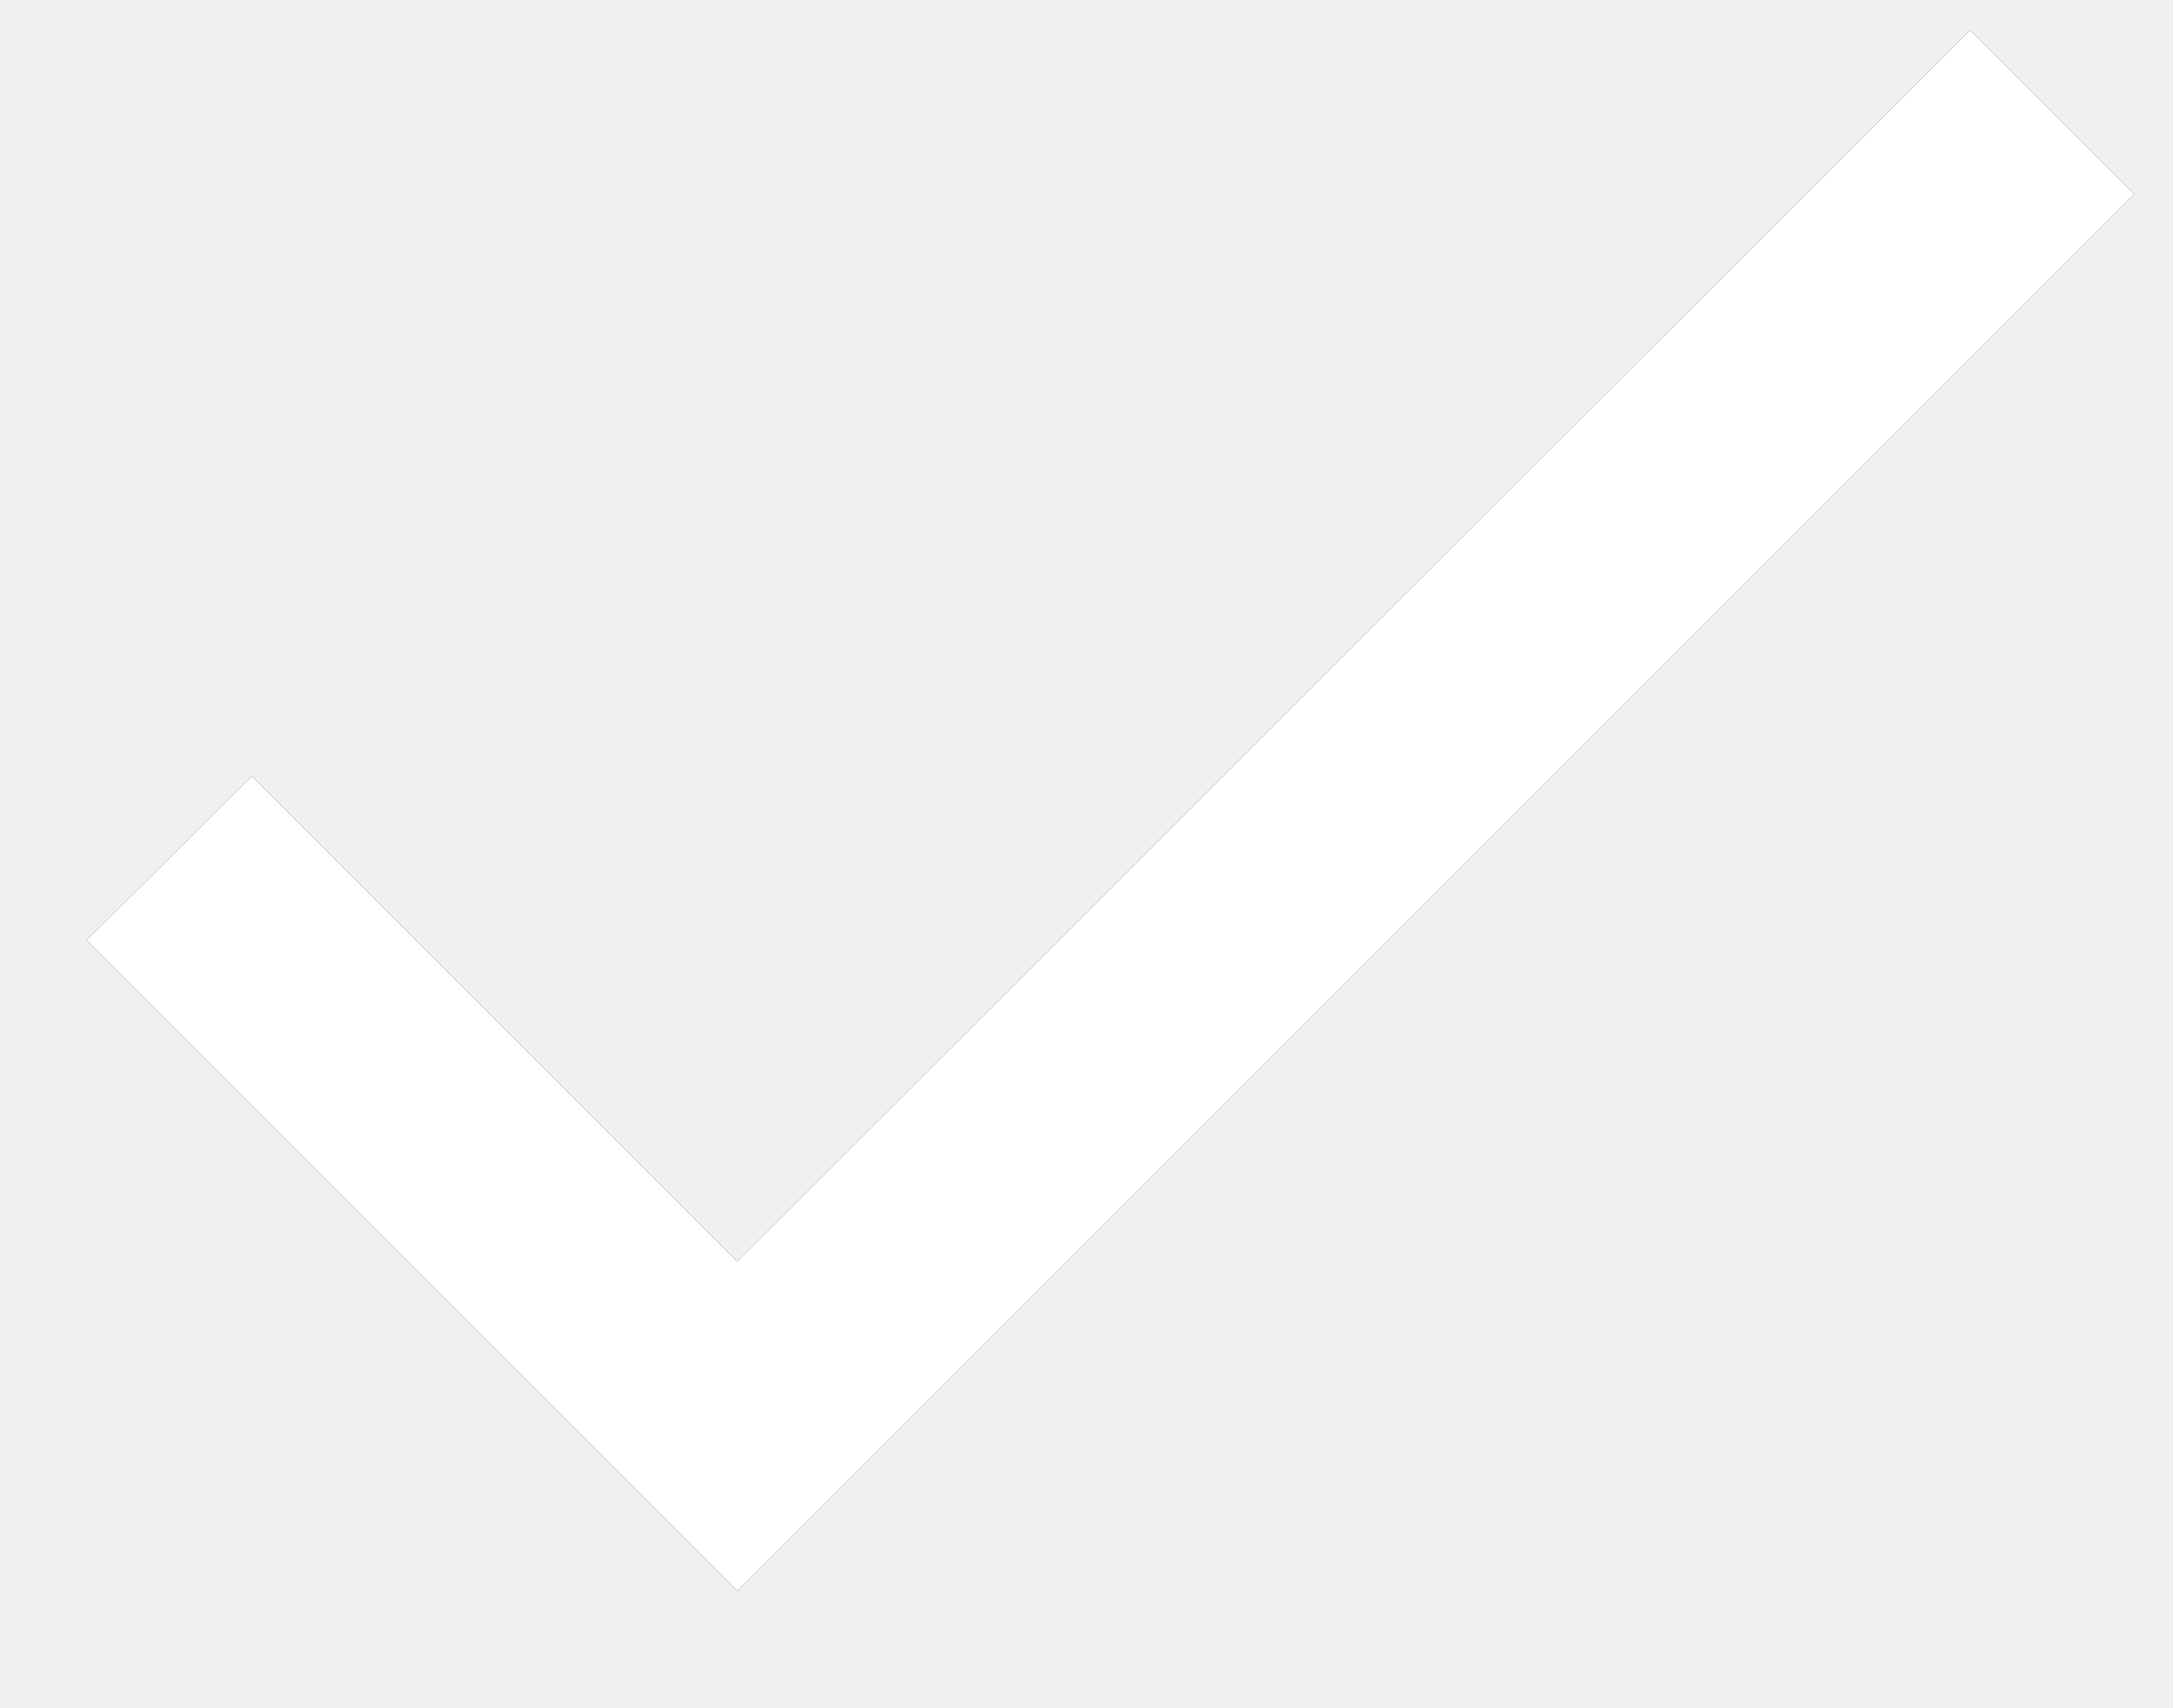
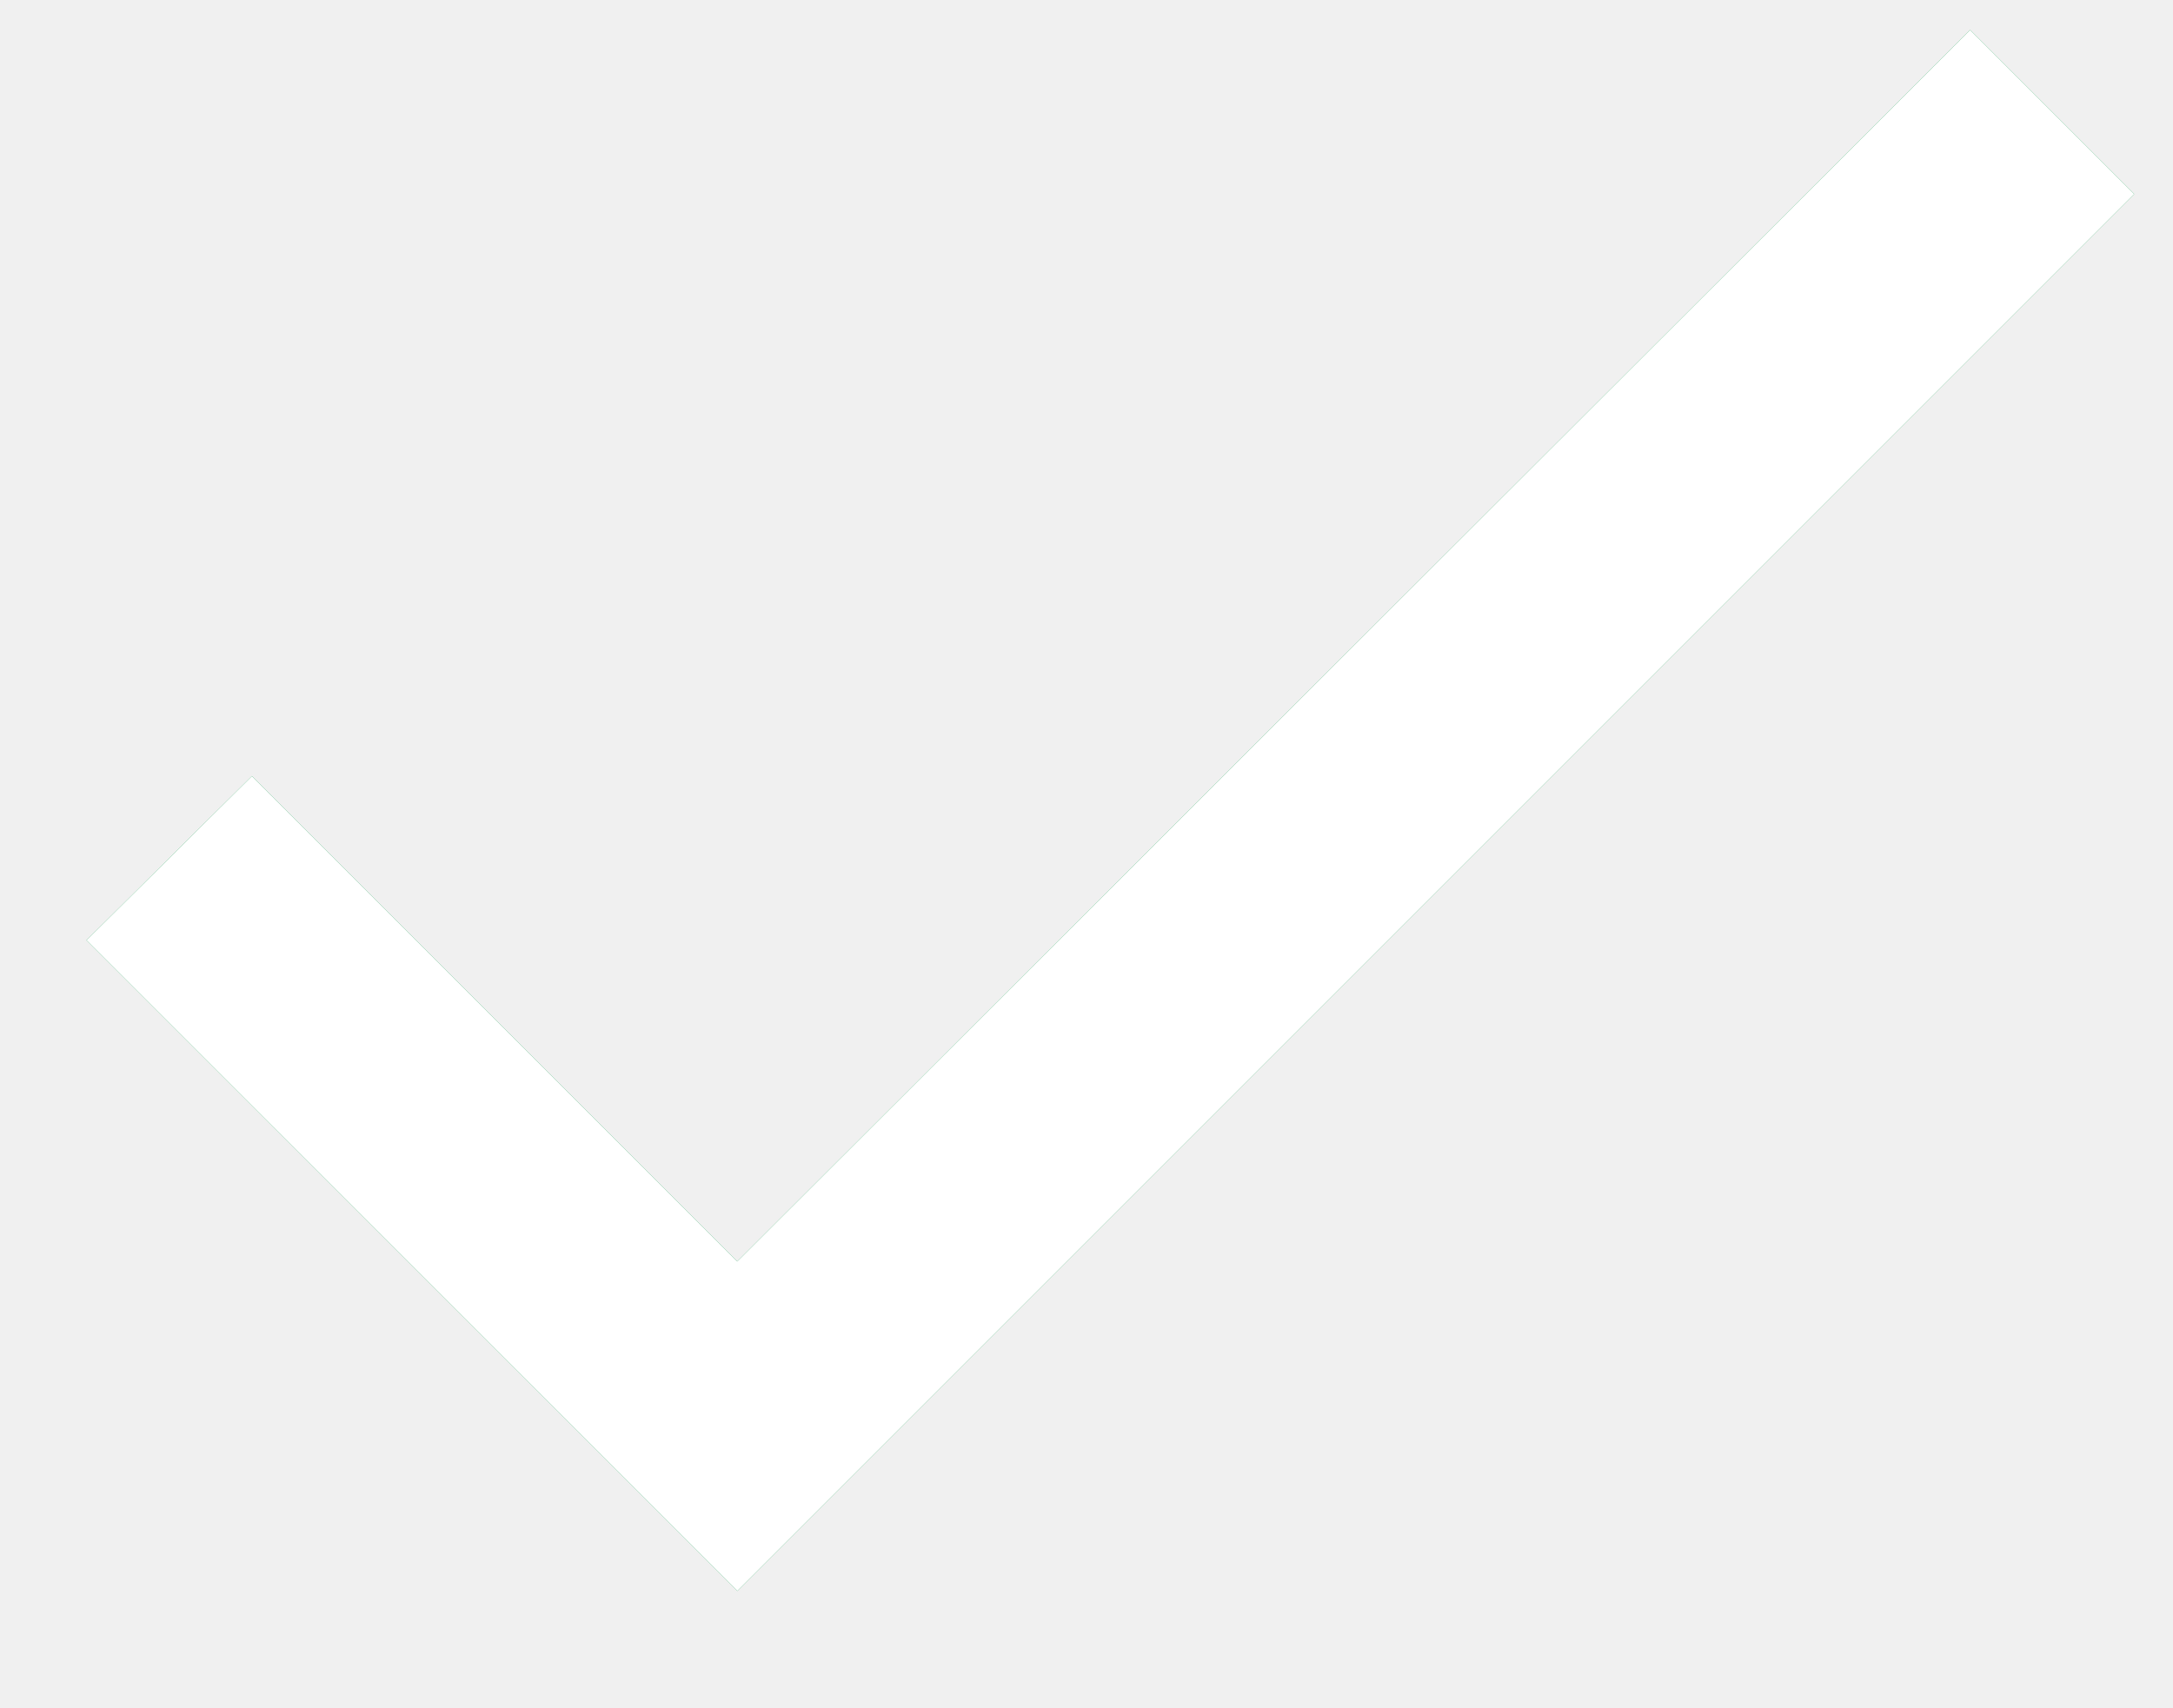
<svg xmlns="http://www.w3.org/2000/svg" xmlns:xlink="http://www.w3.org/1999/xlink" width="14" height="11" viewBox="0 0 14 11">
  <defs>
    <polygon id="ico-check-gray-a" points="4.75 8.127 1.623 5 .557 6.058 4.75 10.25 13.75 1.25 12.693 .193" />
  </defs>
  <g fill="none" fill-rule="evenodd" transform="translate(-2 -4)">
    <polygon points="0 0 18 0 18 18 0 18" />
    <g transform="translate(2 4)">
      <mask id="ico-check-gray-b" fill="#fff">
        <use xlink:href="#ico-check-gray-a" />
      </mask>
-       <use fill="#262144" fill-rule="nonzero" xlink:href="#ico-check-gray-a" />
+       <use fill="#00923f" fill-rule="nonzero" xlink:href="#ico-check-gray-a" />
      <g fill="#ffffff" mask="url(#ico-check-gray-b)">
        <polygon points="0 0 18 0 18 18 0 18" transform="translate(-1 -1)" />
      </g>
    </g>
  </g>
</svg>
